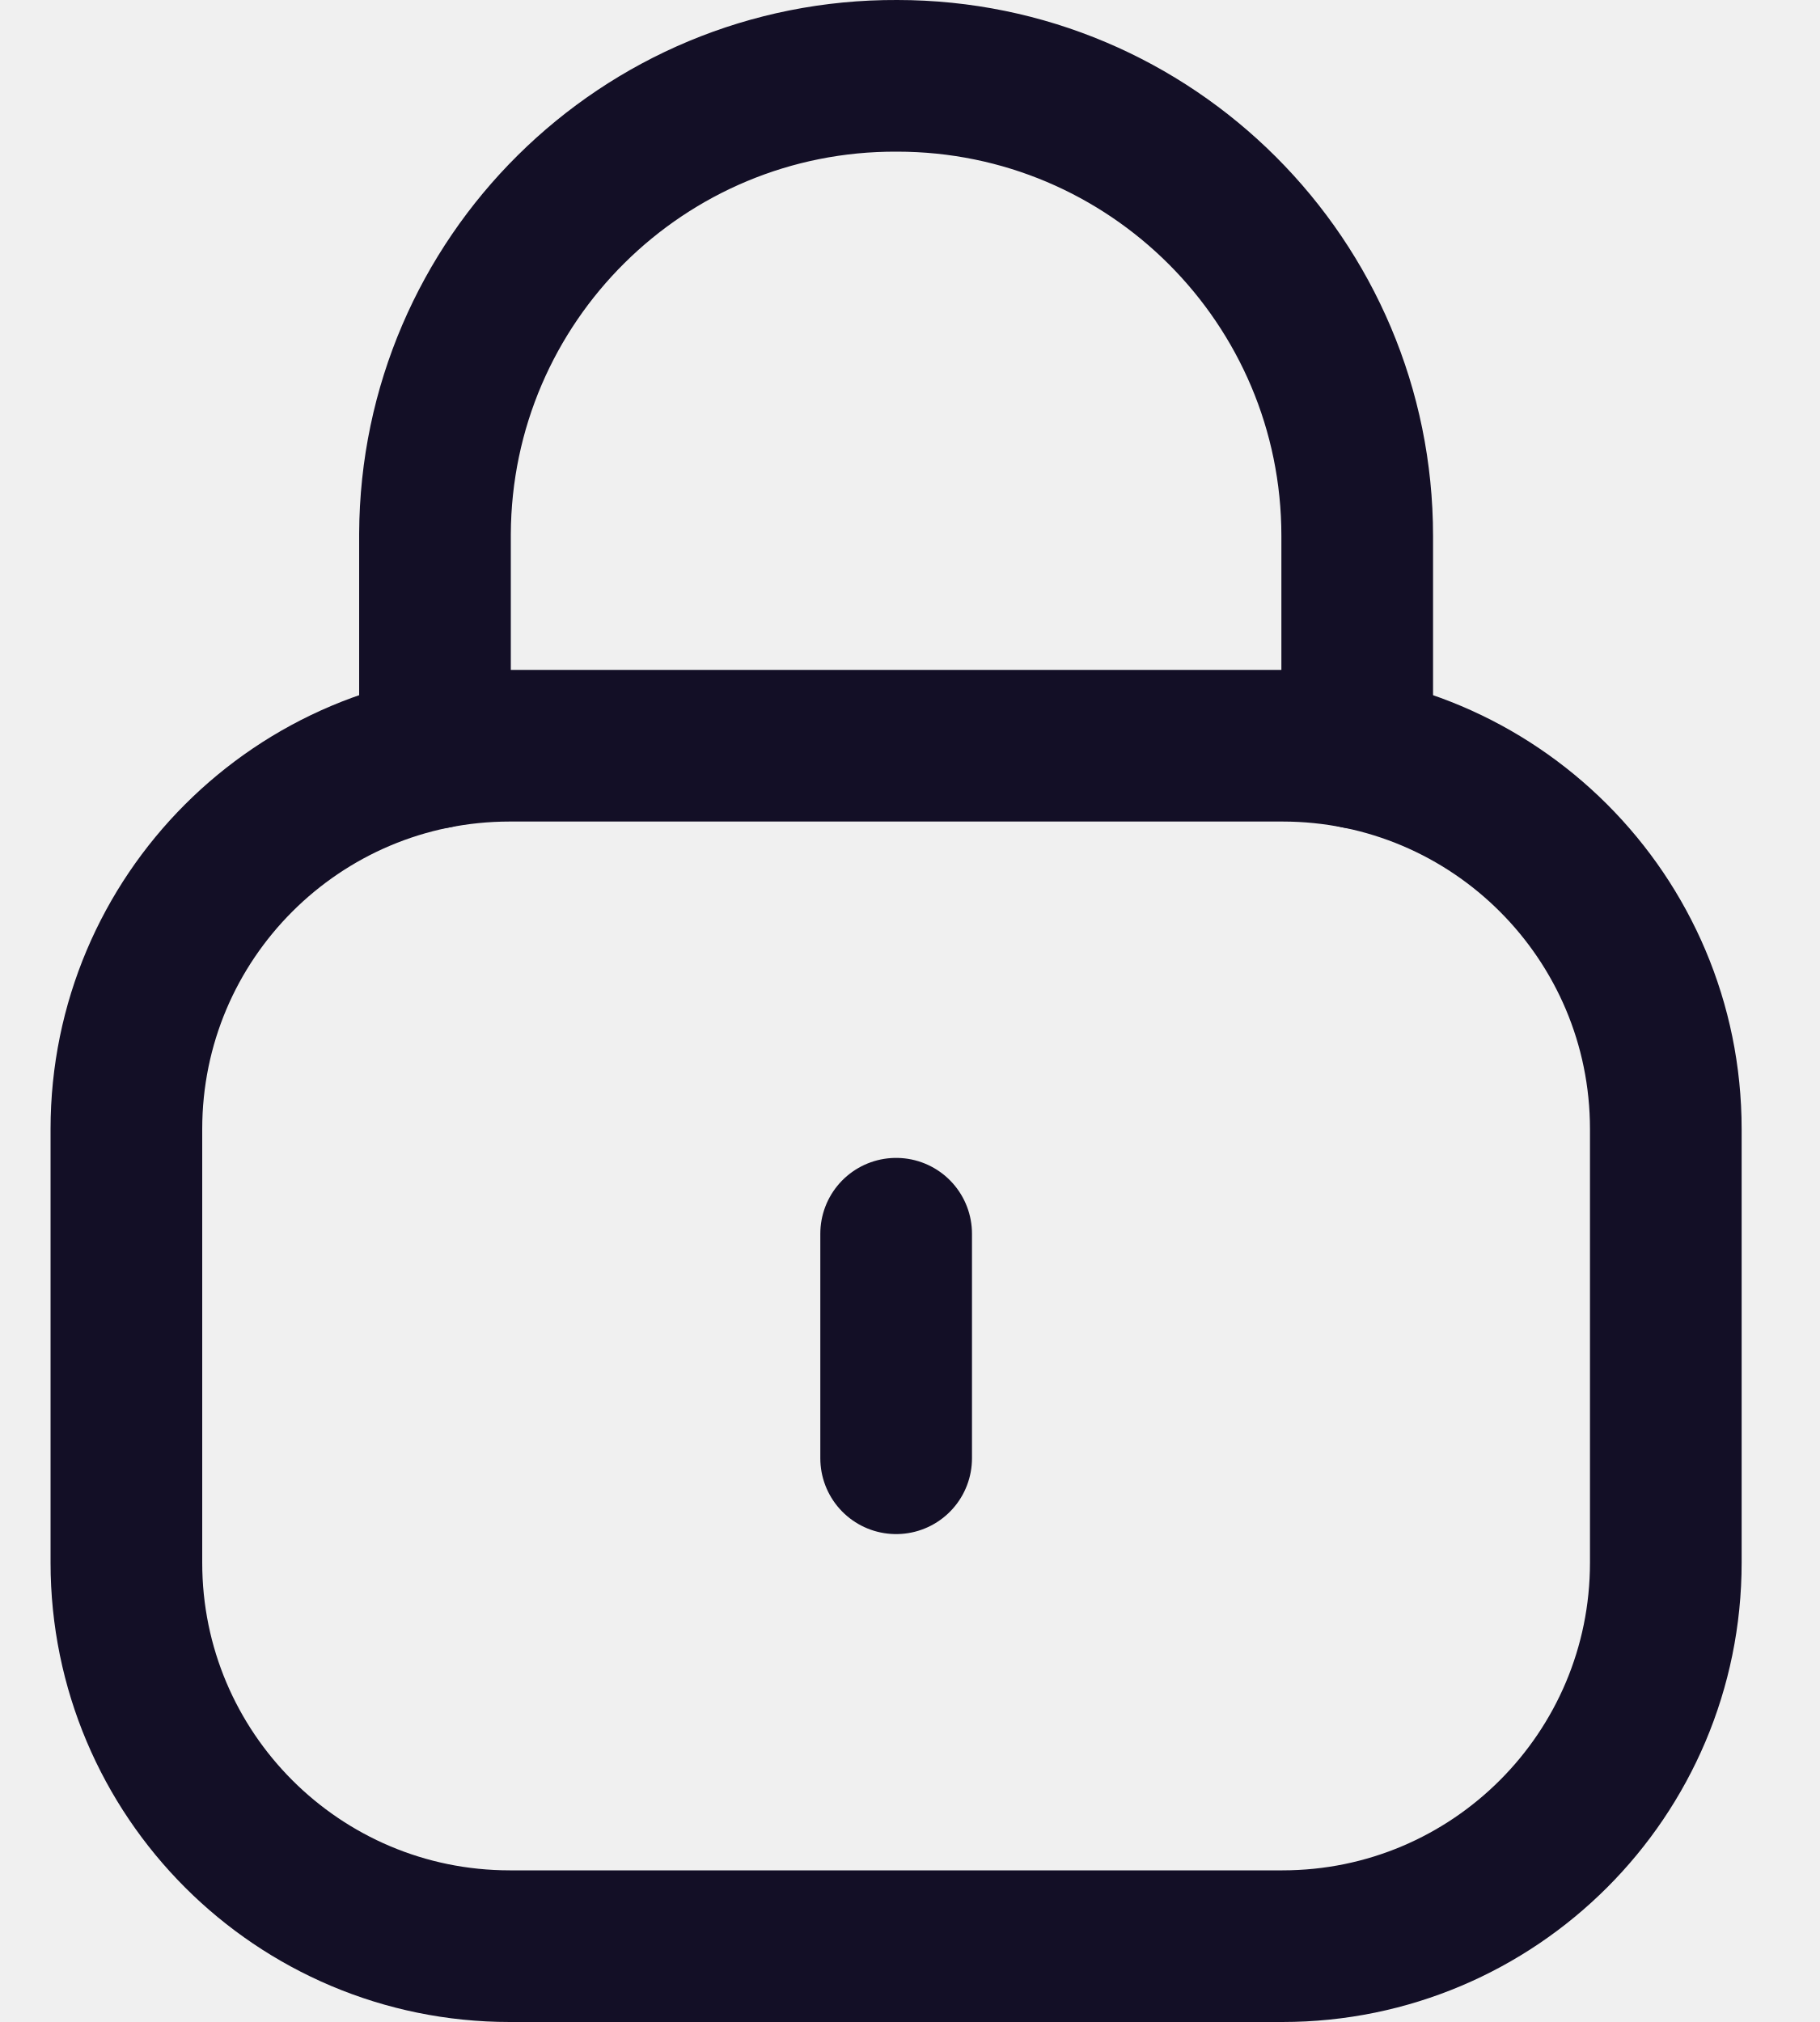
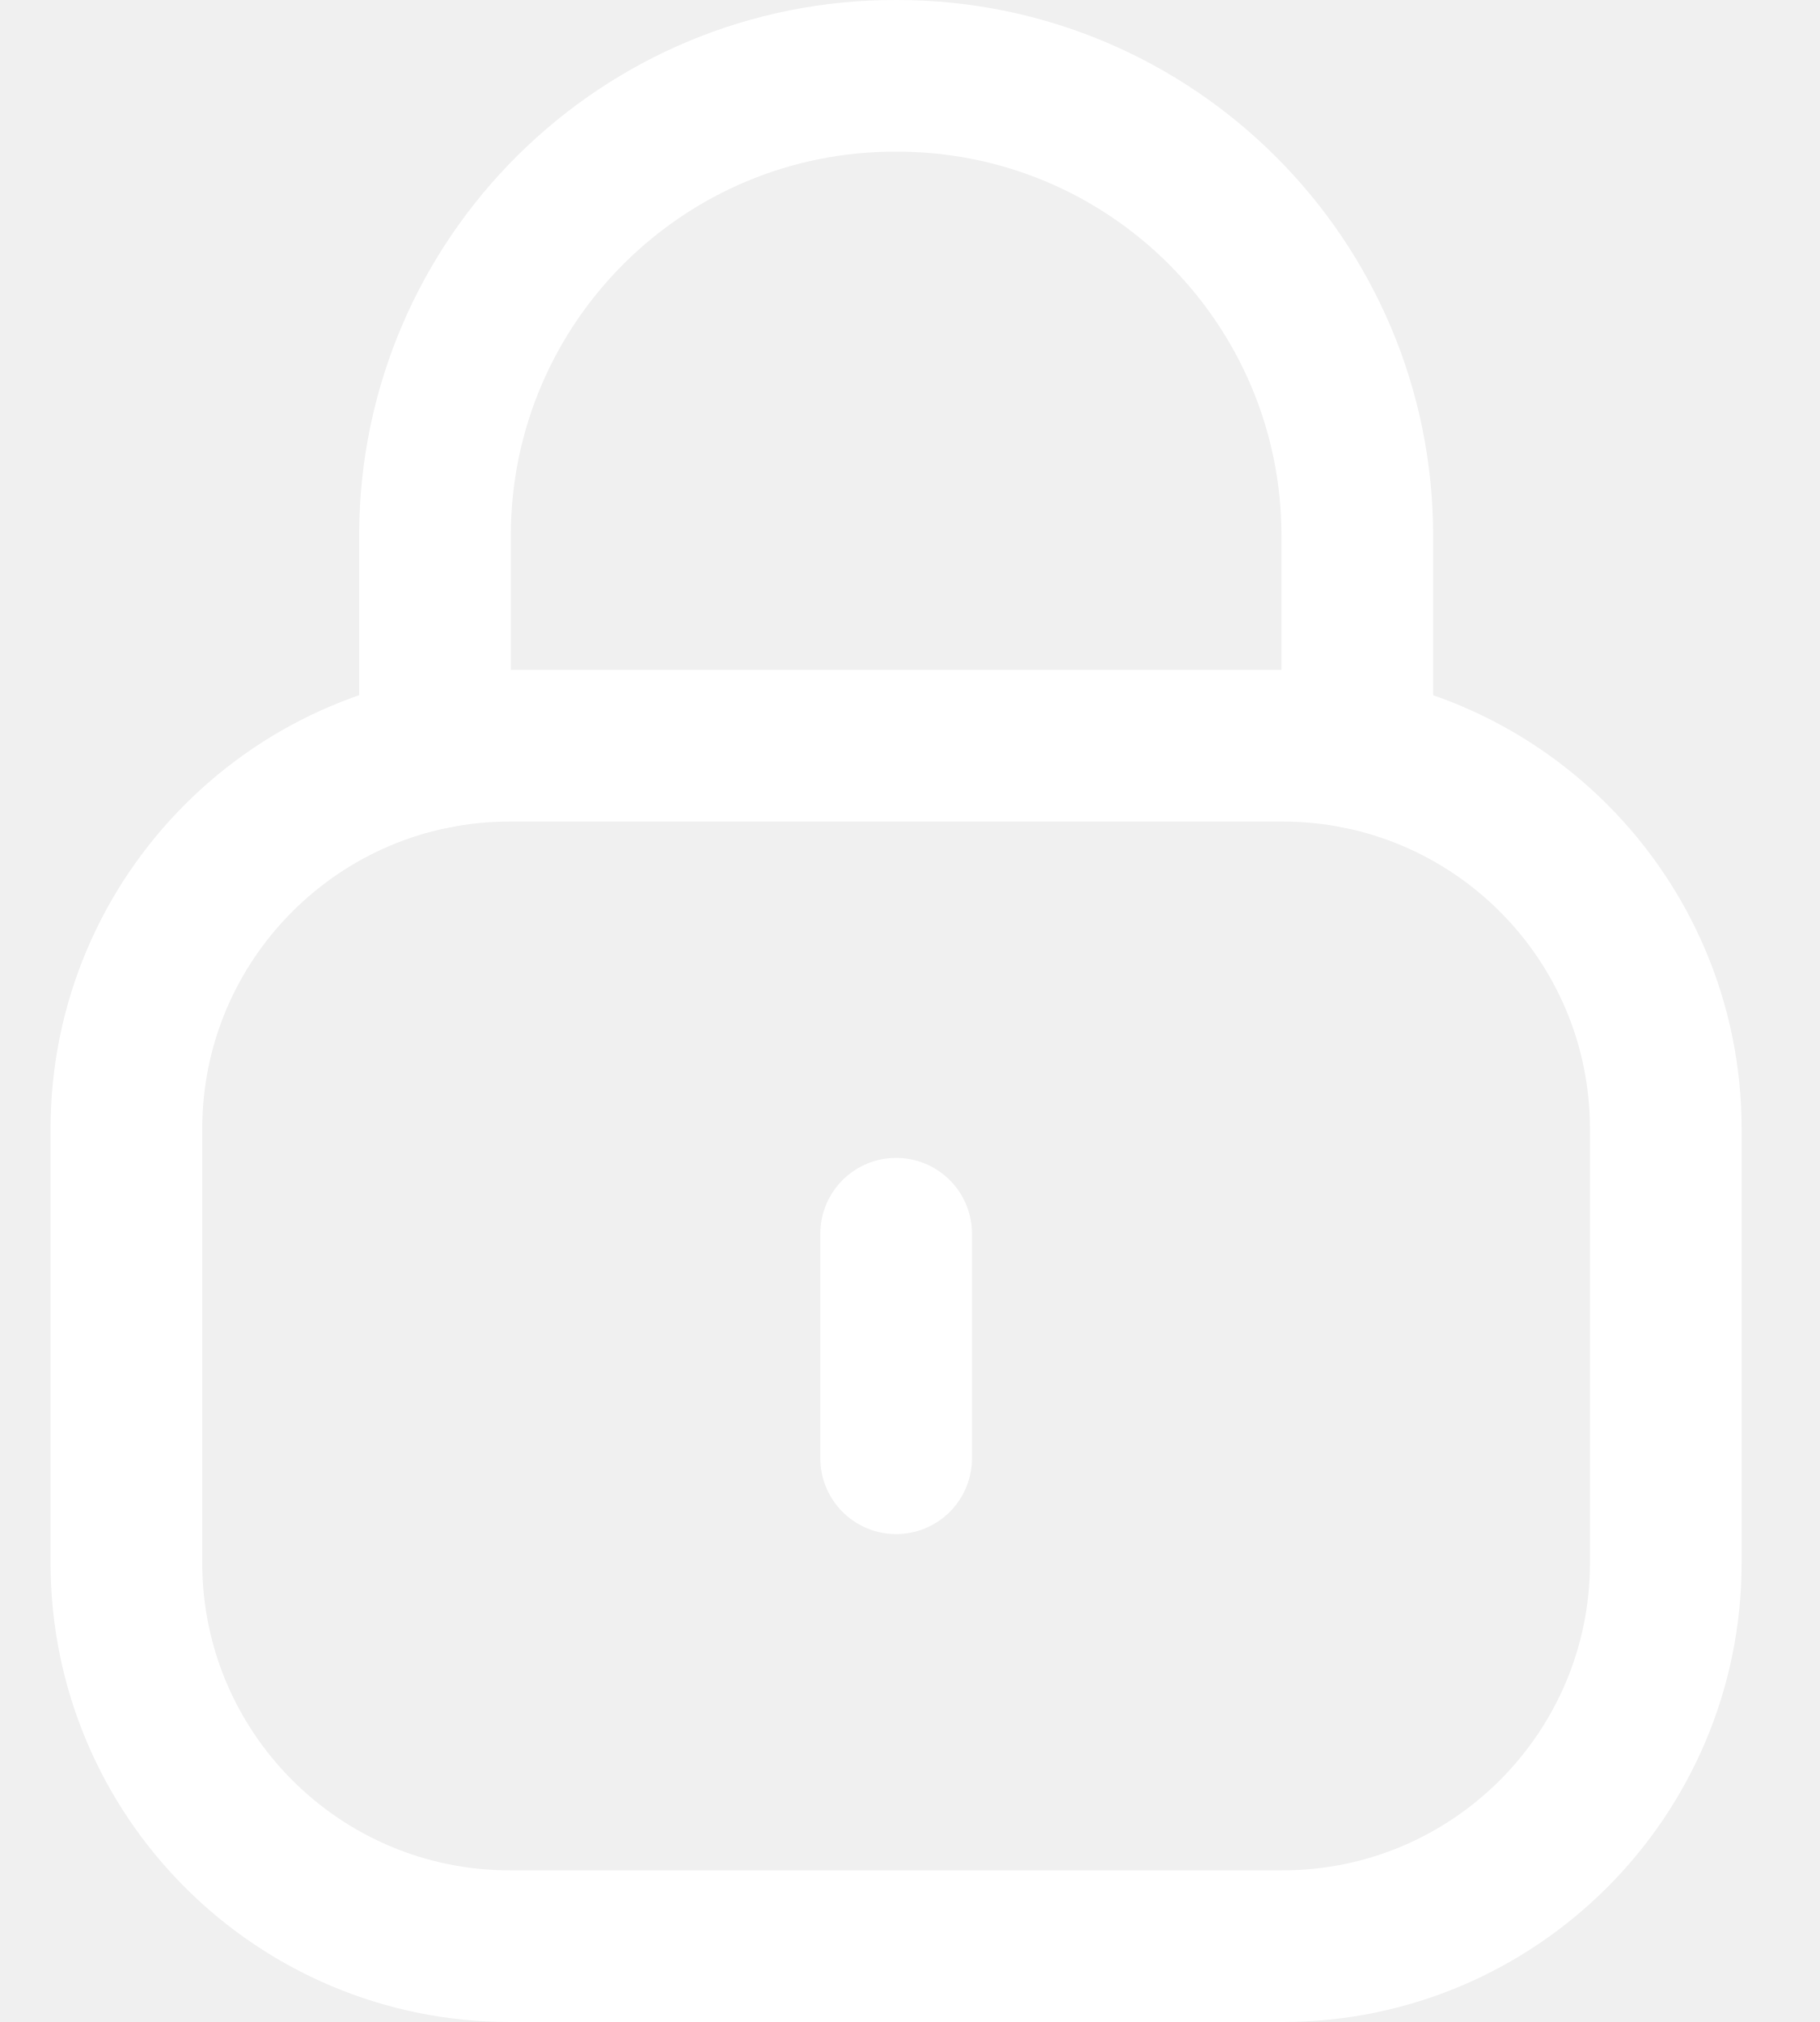
<svg xmlns="http://www.w3.org/2000/svg" width="18" height="20" viewBox="0 0 18 20" fill="none">
  <g id="Lock">
-     <path id="Stroke 1" d="M13.423 7.448V5.301C13.423 2.788 11.385 0.75 8.872 0.75C6.359 0.739 4.313 2.767 4.302 5.281V5.301V7.448" stroke="#130F26" stroke-width="1.5" stroke-linecap="round" stroke-linejoin="round" />
-     <path id="Stroke 3" fill-rule="evenodd" clip-rule="evenodd" d="M12.683 19.25H5.042C2.948 19.25 1.25 17.552 1.25 15.457V11.168C1.25 9.073 2.948 7.376 5.042 7.376H12.683C14.777 7.376 16.475 9.073 16.475 11.168V15.457C16.475 17.552 14.777 19.25 12.683 19.25Z" stroke="#130F26" stroke-width="1.5" stroke-linecap="round" stroke-linejoin="round" />
-     <path id="Stroke 5" d="M8.863 12.203V14.424" stroke="#130F26" stroke-width="1.5" stroke-linecap="round" stroke-linejoin="round" />
+     <path id="Stroke 1" d="M13.424 7.448V5.301C13.424 2.788 11.386 0.75 8.872 0.75C6.359 0.739 4.313 2.767 4.302 5.281V5.301V7.448" stroke="white" stroke-width="1.5" stroke-linecap="round" stroke-linejoin="round" />
+     <path id="Stroke 3" fill-rule="evenodd" clip-rule="evenodd" d="M12.683 19.25H5.042C2.948 19.25 1.25 17.552 1.25 15.457V11.168C1.25 9.073 2.948 7.376 5.042 7.376H12.683C14.777 7.376 16.475 9.073 16.475 11.168V15.457C16.475 17.552 14.777 19.25 12.683 19.25Z" stroke="white" stroke-width="1.5" stroke-linecap="round" stroke-linejoin="round" />
+     <path id="Stroke 5" d="M8.863 12.203V14.424" stroke="white" stroke-width="1.5" stroke-linecap="round" stroke-linejoin="round" />
  </g>
</svg>
